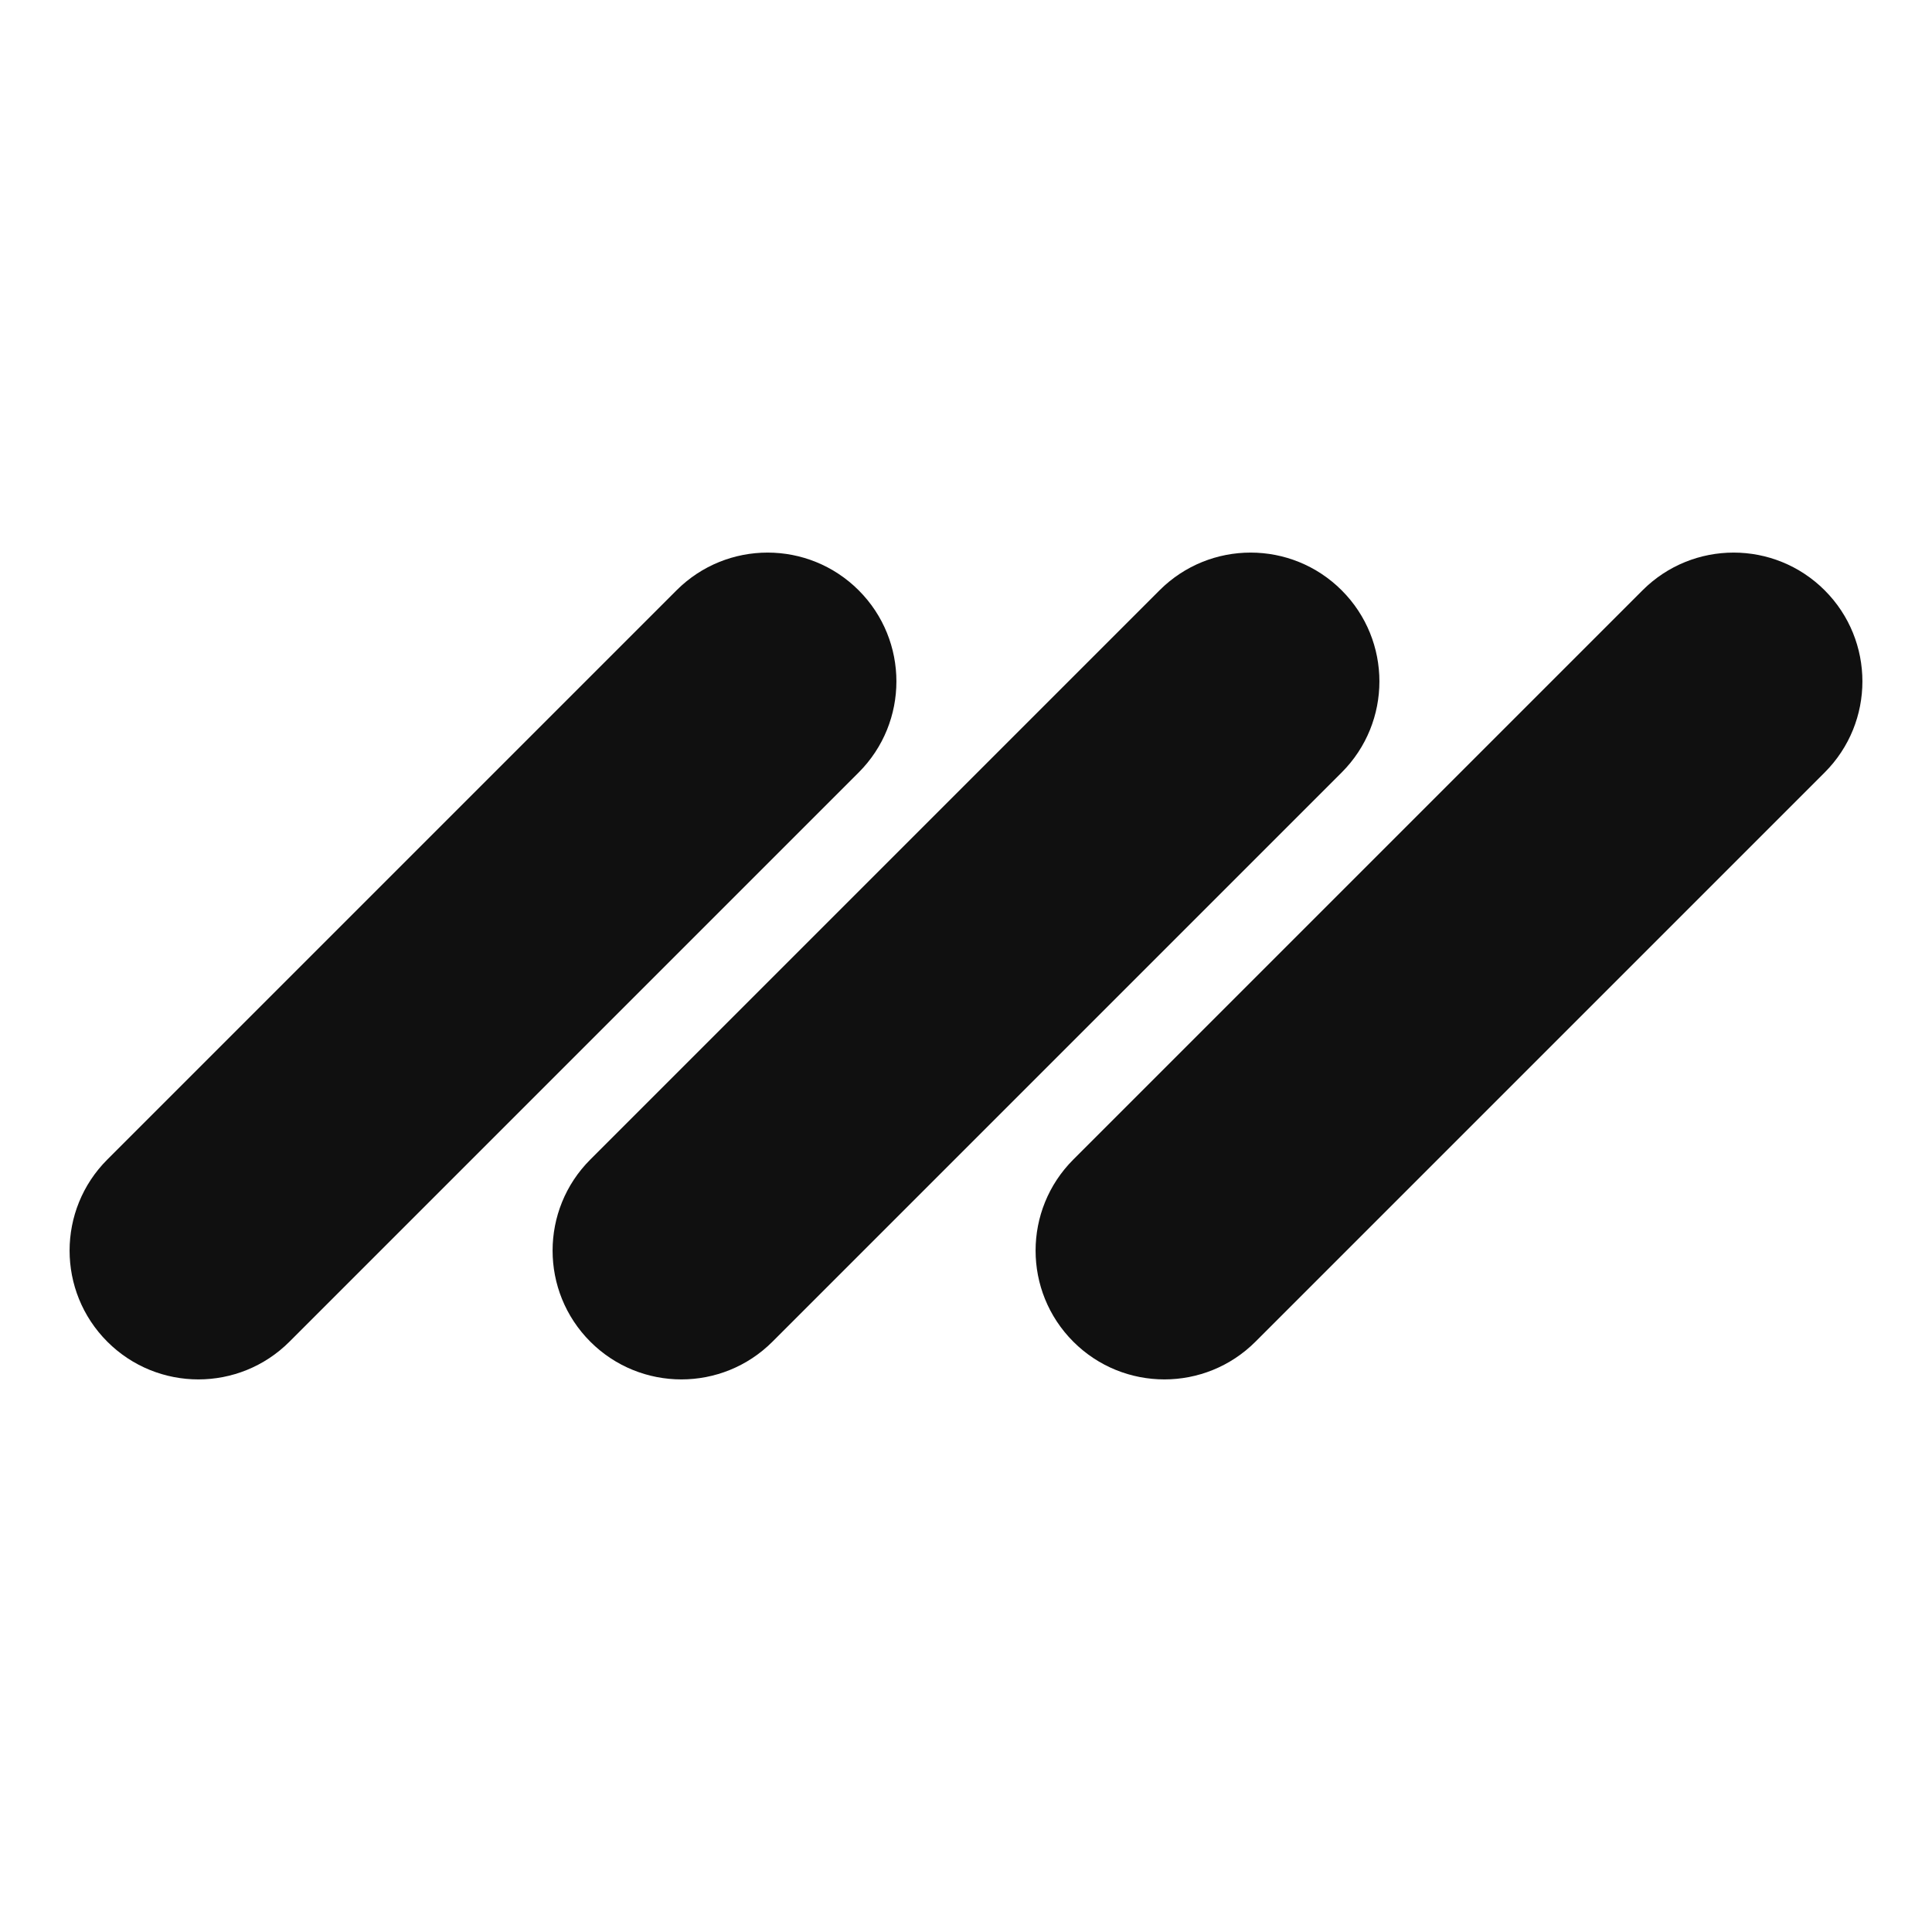
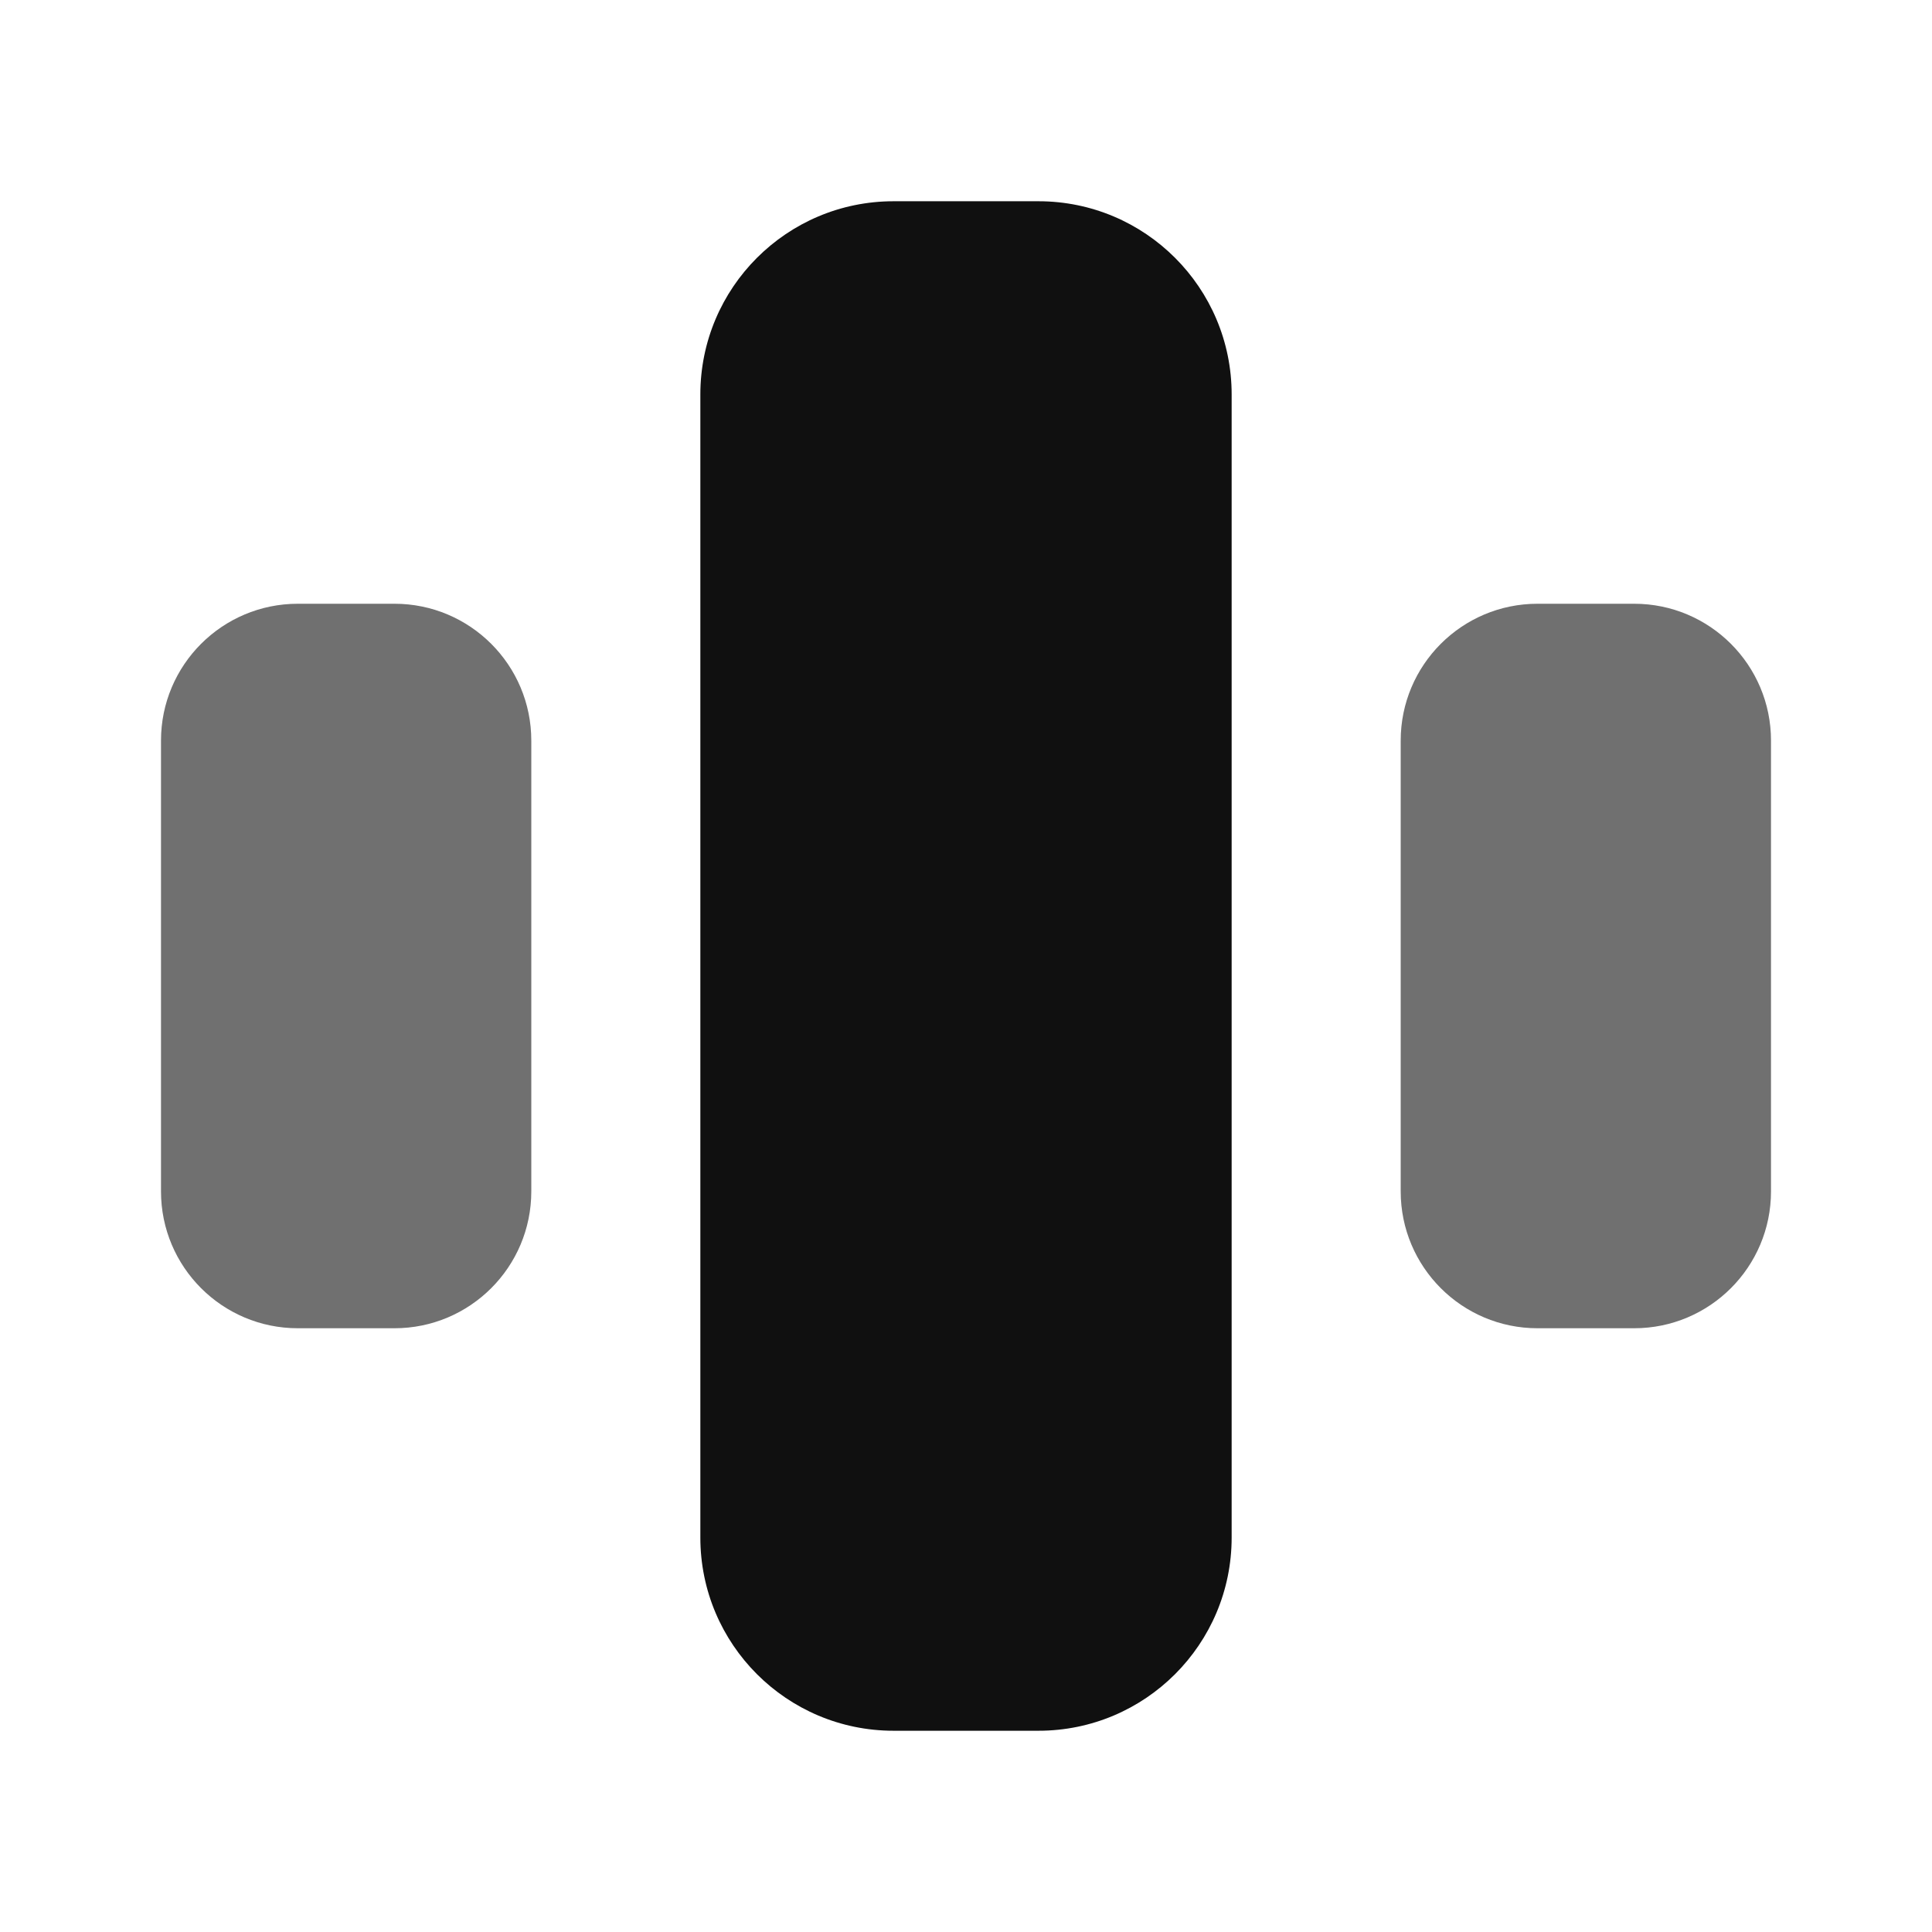
<svg xmlns="http://www.w3.org/2000/svg" width="600" height="600" viewBox="0 0 24 24" fill="#101010">
-   <rect x="-0.6" y="10.4" width="13.2" height="3.2" rx="1.6" transform="rotate(-45 6 12)" />
-   <rect x="5.4" y="10.4" width="13.2" height="3.2" rx="1.6" transform="rotate(-45 12 12)" />
-   <rect x="11.4" y="10.4" width="13.2" height="3.2" rx="1.6" transform="rotate(-45 18 12)" />
+   <rect x="2" y="7.5" width="4.6" height="9" rx="1.7" opacity=".6" />
+   <rect x="8.7" y="2.5" width="6.6" height="19" rx="2.4" />
+   <rect x="17.4" y="7.5" width="4.6" height="9" rx="1.7" opacity=".6" />
</svg>
